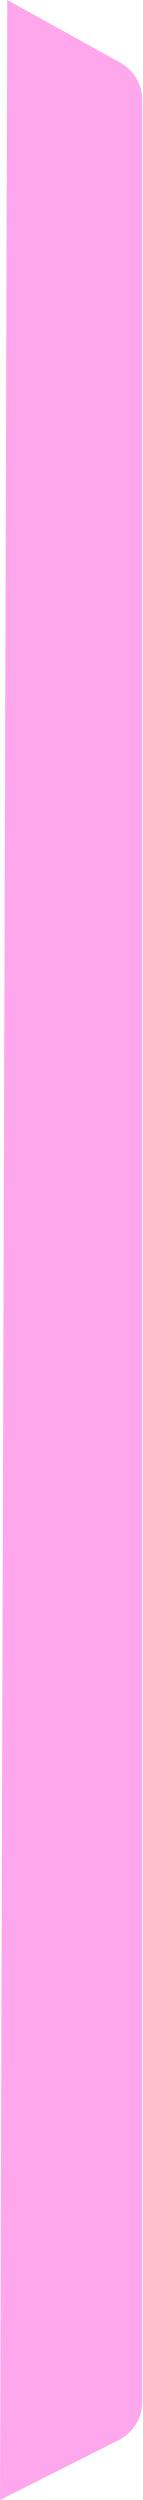
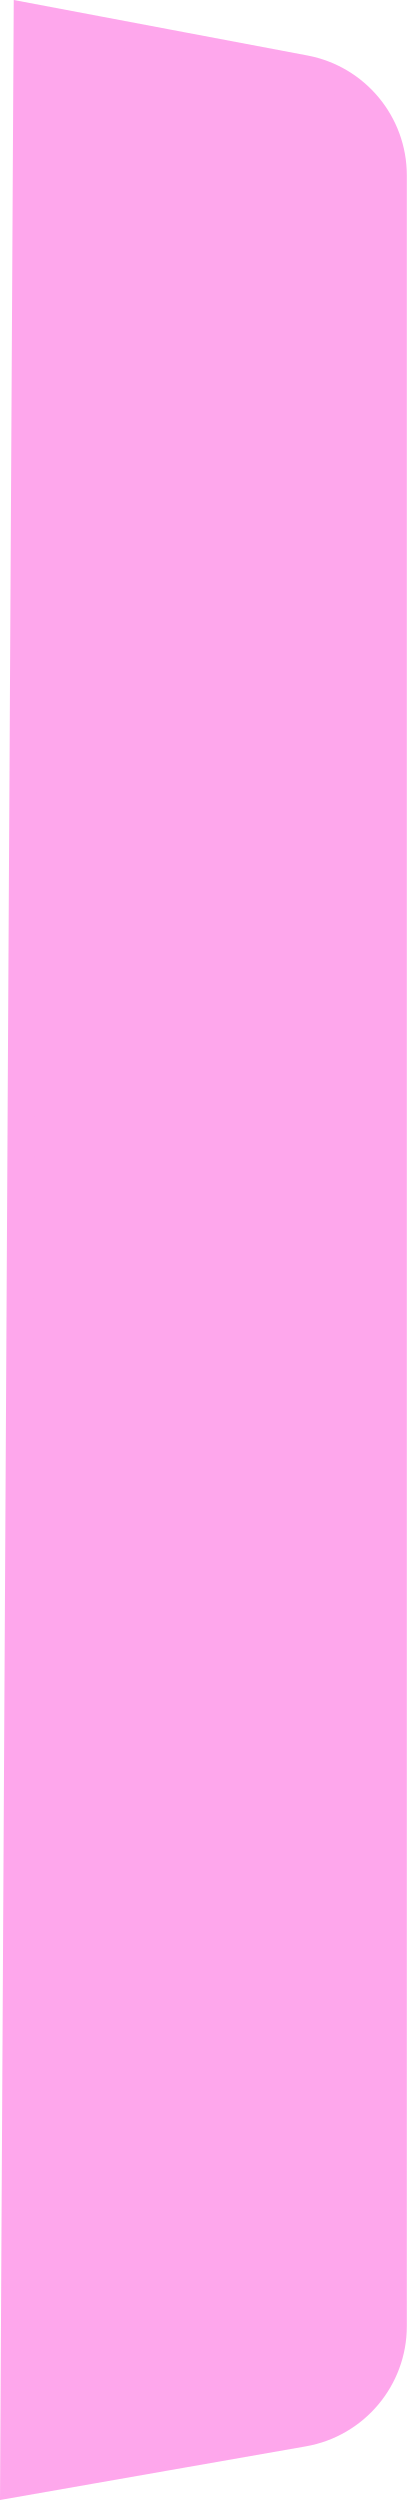
- <svg xmlns="http://www.w3.org/2000/svg" preserveAspectRatio="none" overflow="visible" style="display: block;" width="30.005" height="527.323" viewBox="0 0 30.005 527.323" fill="none">
-   <path id="Vector 19" d="M2.532 1.695L24.885 14.094C27.428 15.505 29.005 18.183 29.005 21.09V506.633C29.005 509.652 27.306 512.413 24.611 513.774L1.005 525.695L2.532 1.695Z" fill="#FEA7EC" stroke-width="2" stroke="#FEA7EC" />
+ <svg xmlns="http://www.w3.org/2000/svg" preserveAspectRatio="none" overflow="visible" style="display: block;" width="30.007" height="184.397" viewBox="0 0 30.007 184.397" fill="none">
+   <path id="Vector 20" d="M2.007 1.205L22.491 5.075C26.27 5.789 29.007 9.09 29.007 12.936V171.575C29.007 175.46 26.215 178.784 22.389 179.455L1.007 183.205L2.007 1.205Z" fill="#FEA7EC" stroke-width="2" stroke="#FEA7EC" />
</svg>
